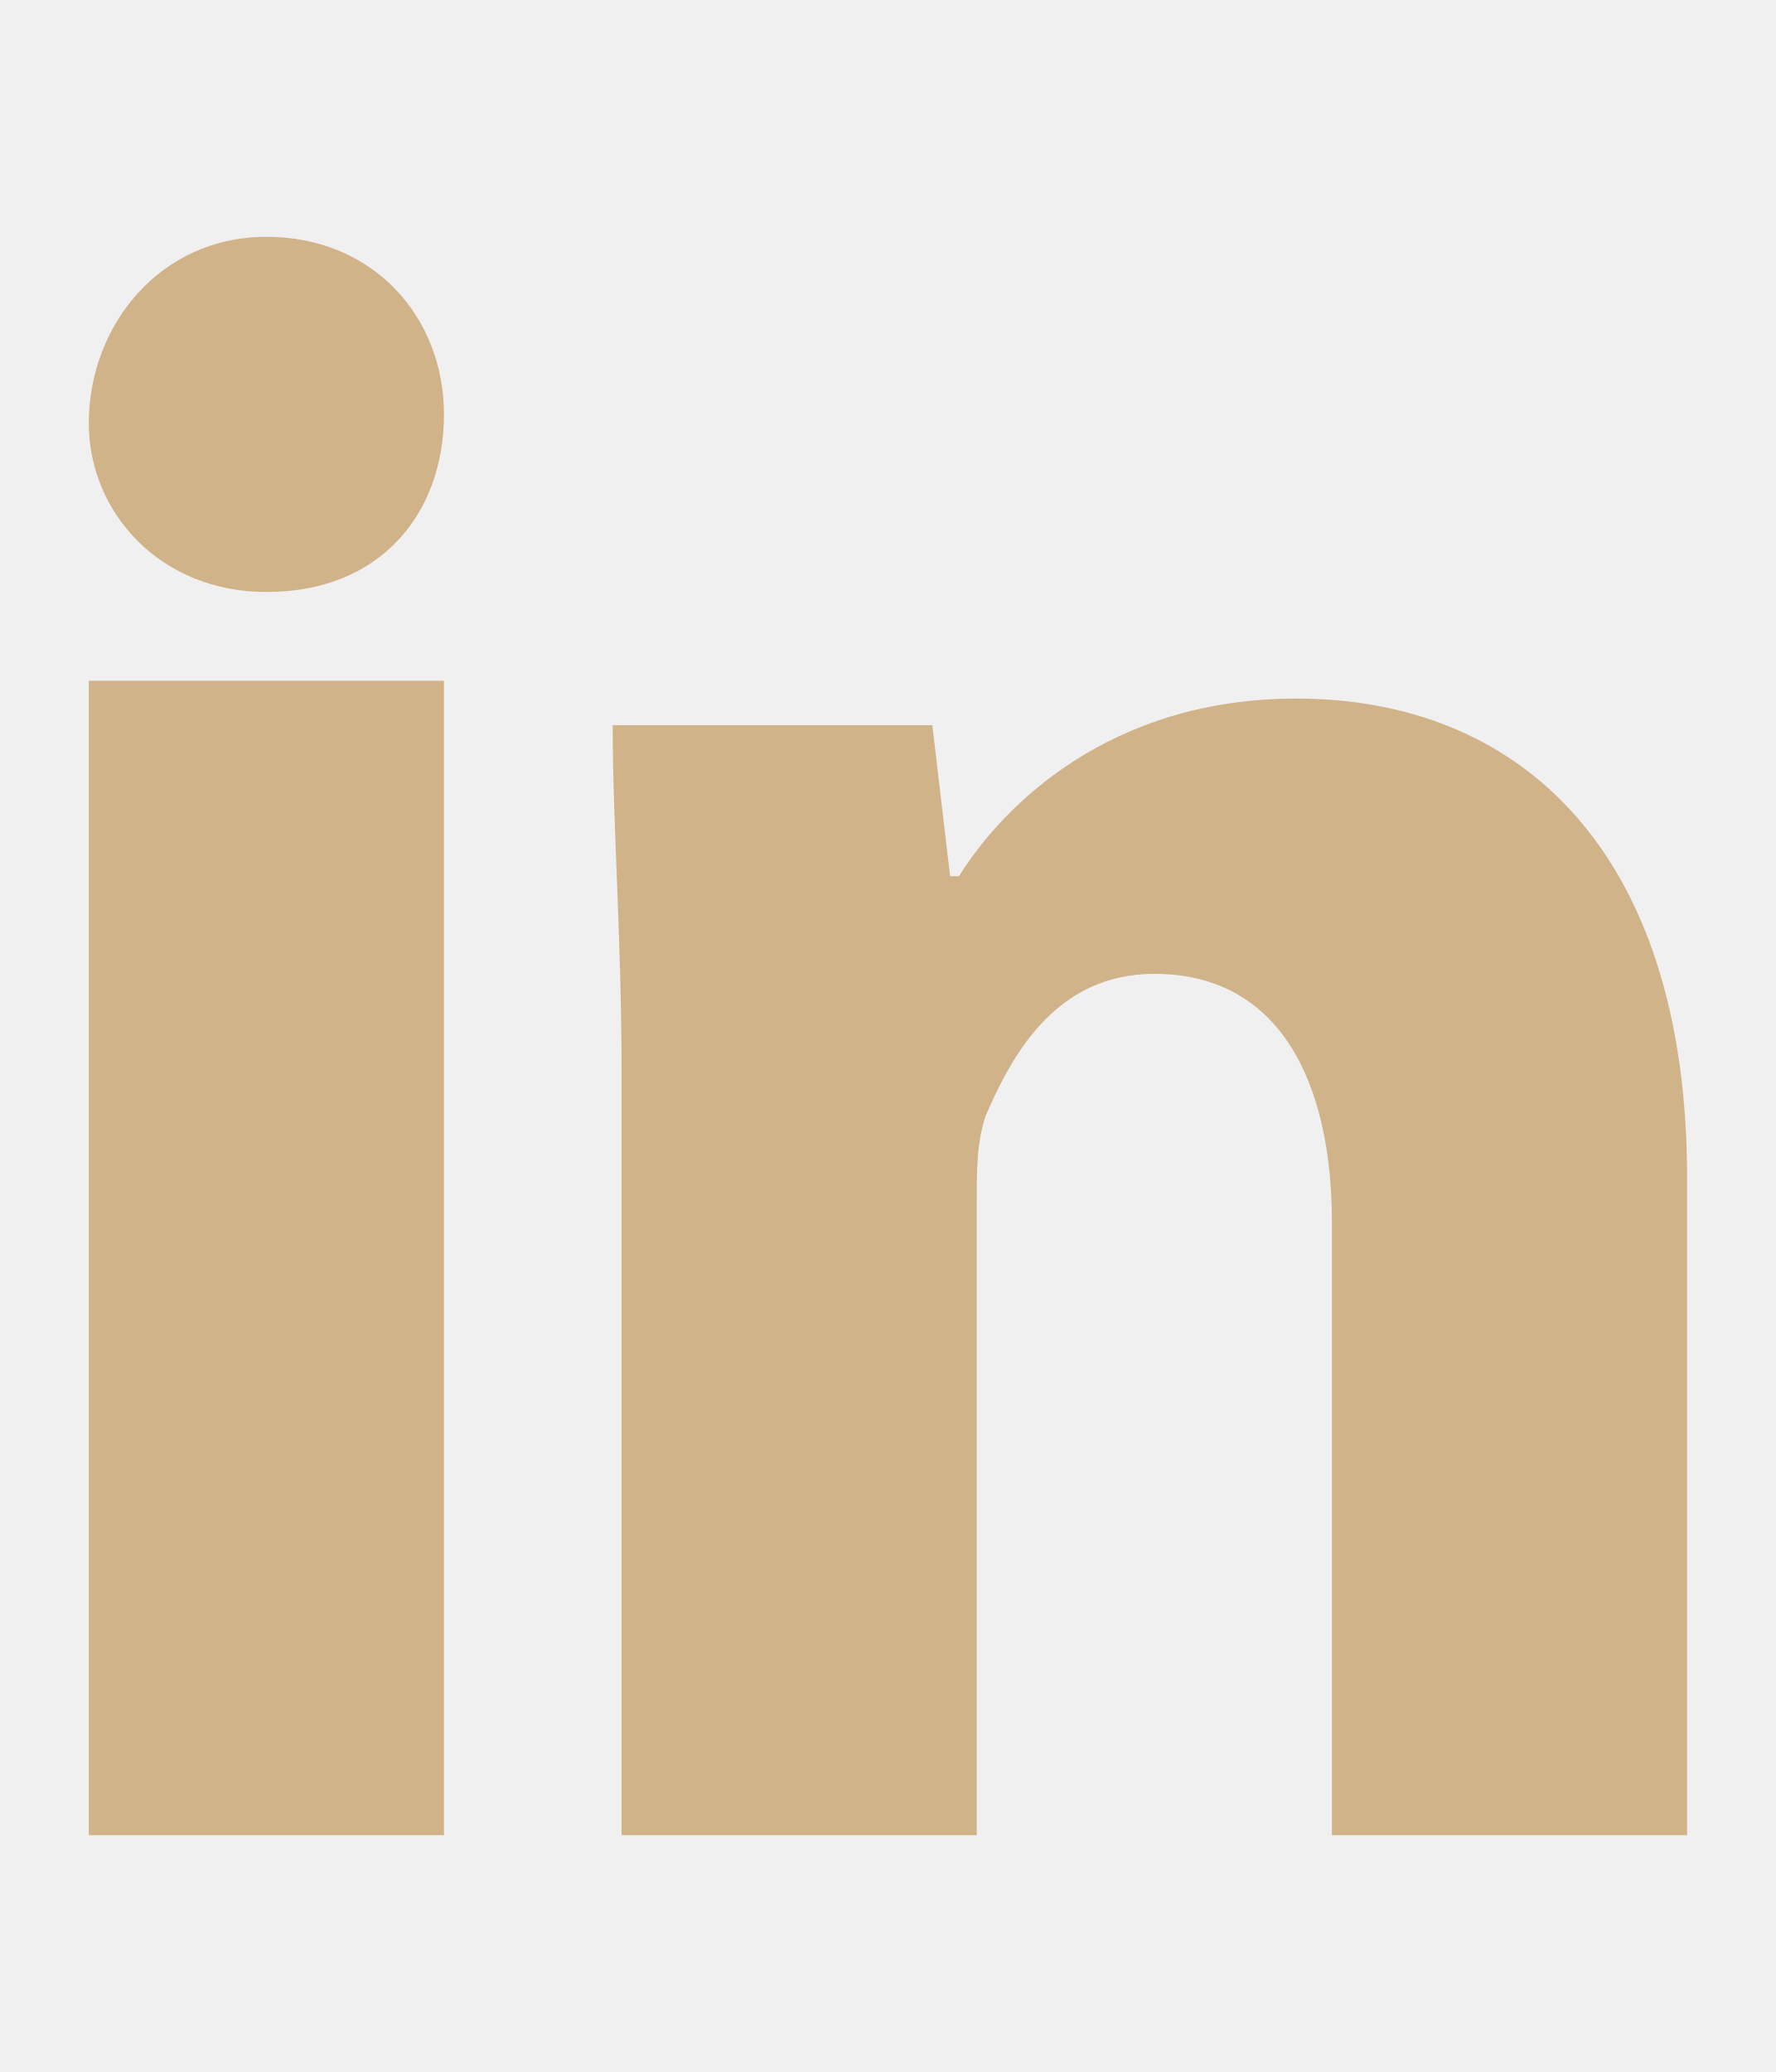
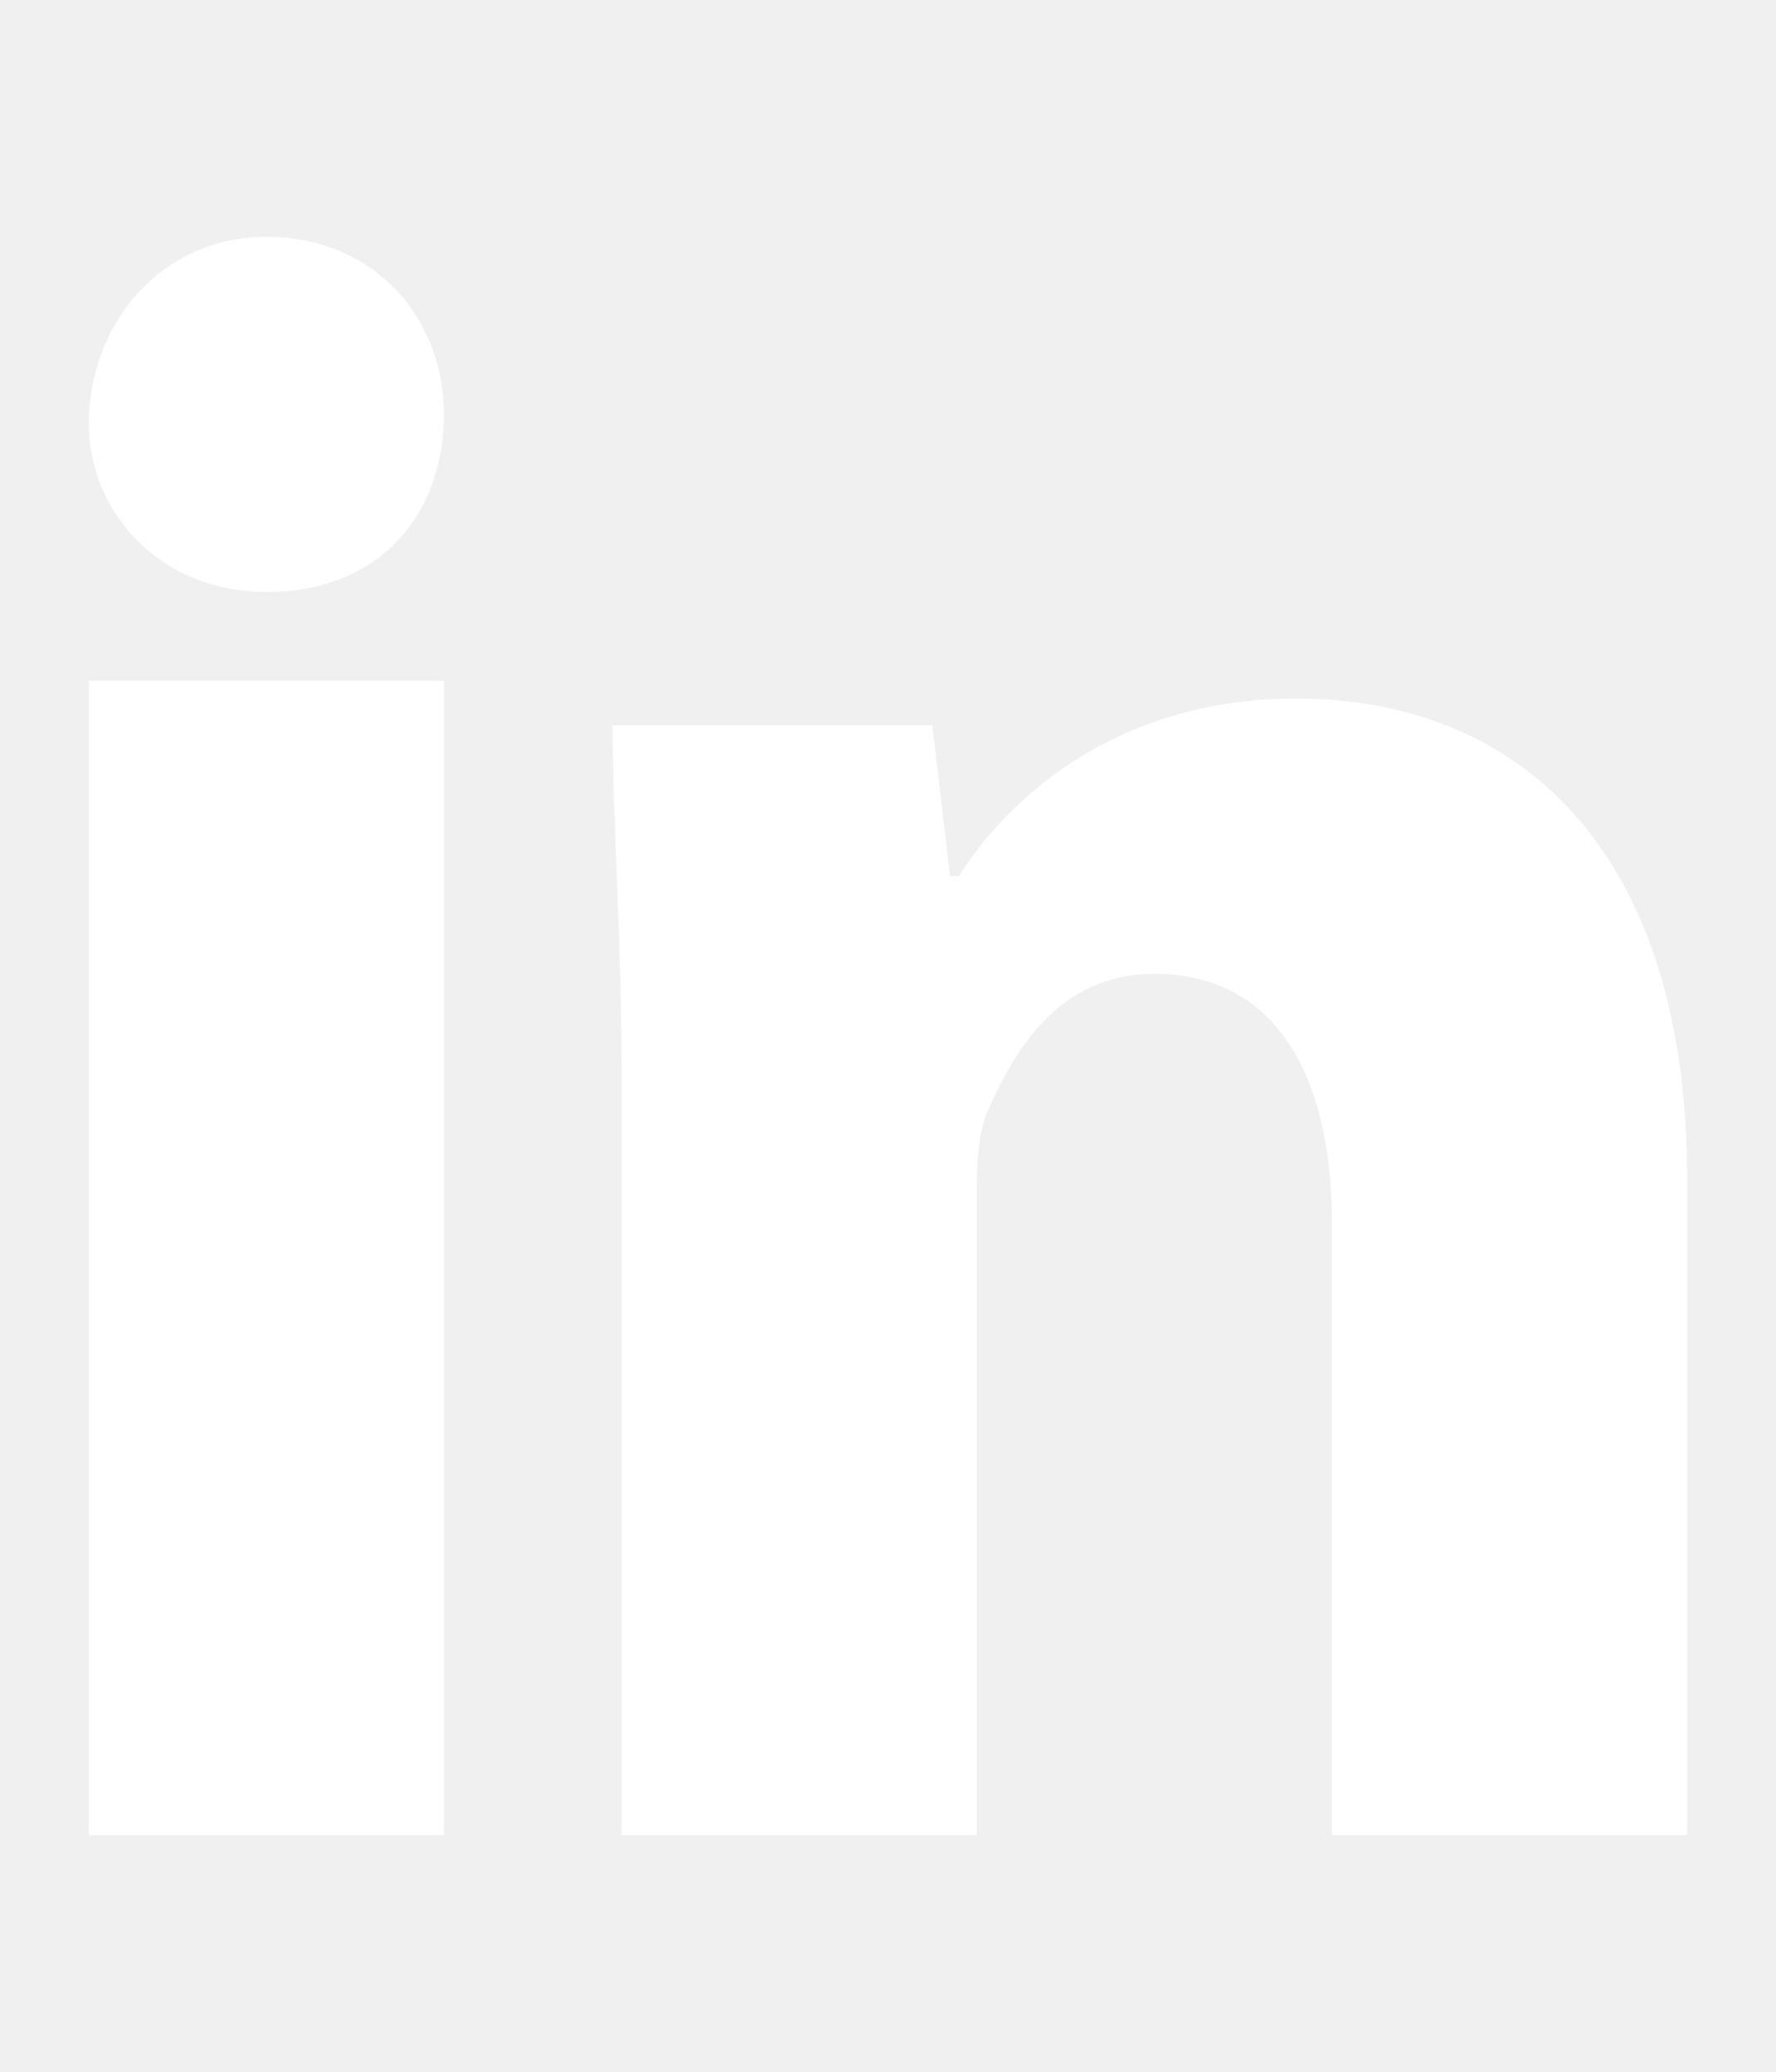
- <svg xmlns="http://www.w3.org/2000/svg" version="1.1" id="LinkedIn" x="0px" y="0px" viewBox="0 0 20 20" enable-background="new 0 0 20 20" xml:space="preserve" width="24px" height="28px" style="fill:#D1B389">
+ <svg xmlns="http://www.w3.org/2000/svg" version="1.1" id="LinkedIn" x="0px" y="0px" viewBox="0 0 20 20" enable-background="new 0 0 20 20" xml:space="preserve" width="24px" height="28px" style="fill:#fff">
  <path d="M5,3c0,1.1-0.7,2-2,2C1.8,5,1,4.1,1,3.1C1,2,1.8,1,3,1S5,1.9,5,3z M1,19h4V6H1V19z M14.6,6.2c-2.1,0-3.3,1.2-3.8,2h-0.1  l-0.2-1.7H6.9C6.9,7.6,7,8.9,7,10.4V19h4v-7.1c0-0.4,0-0.7,0.1-1c0.3-0.7,0.8-1.6,1.9-1.6c1.4,0,2,1.2,2,2.8V19h4v-7.4  C19,7.9,17.1,6.2,14.6,6.2z" />
</svg>
